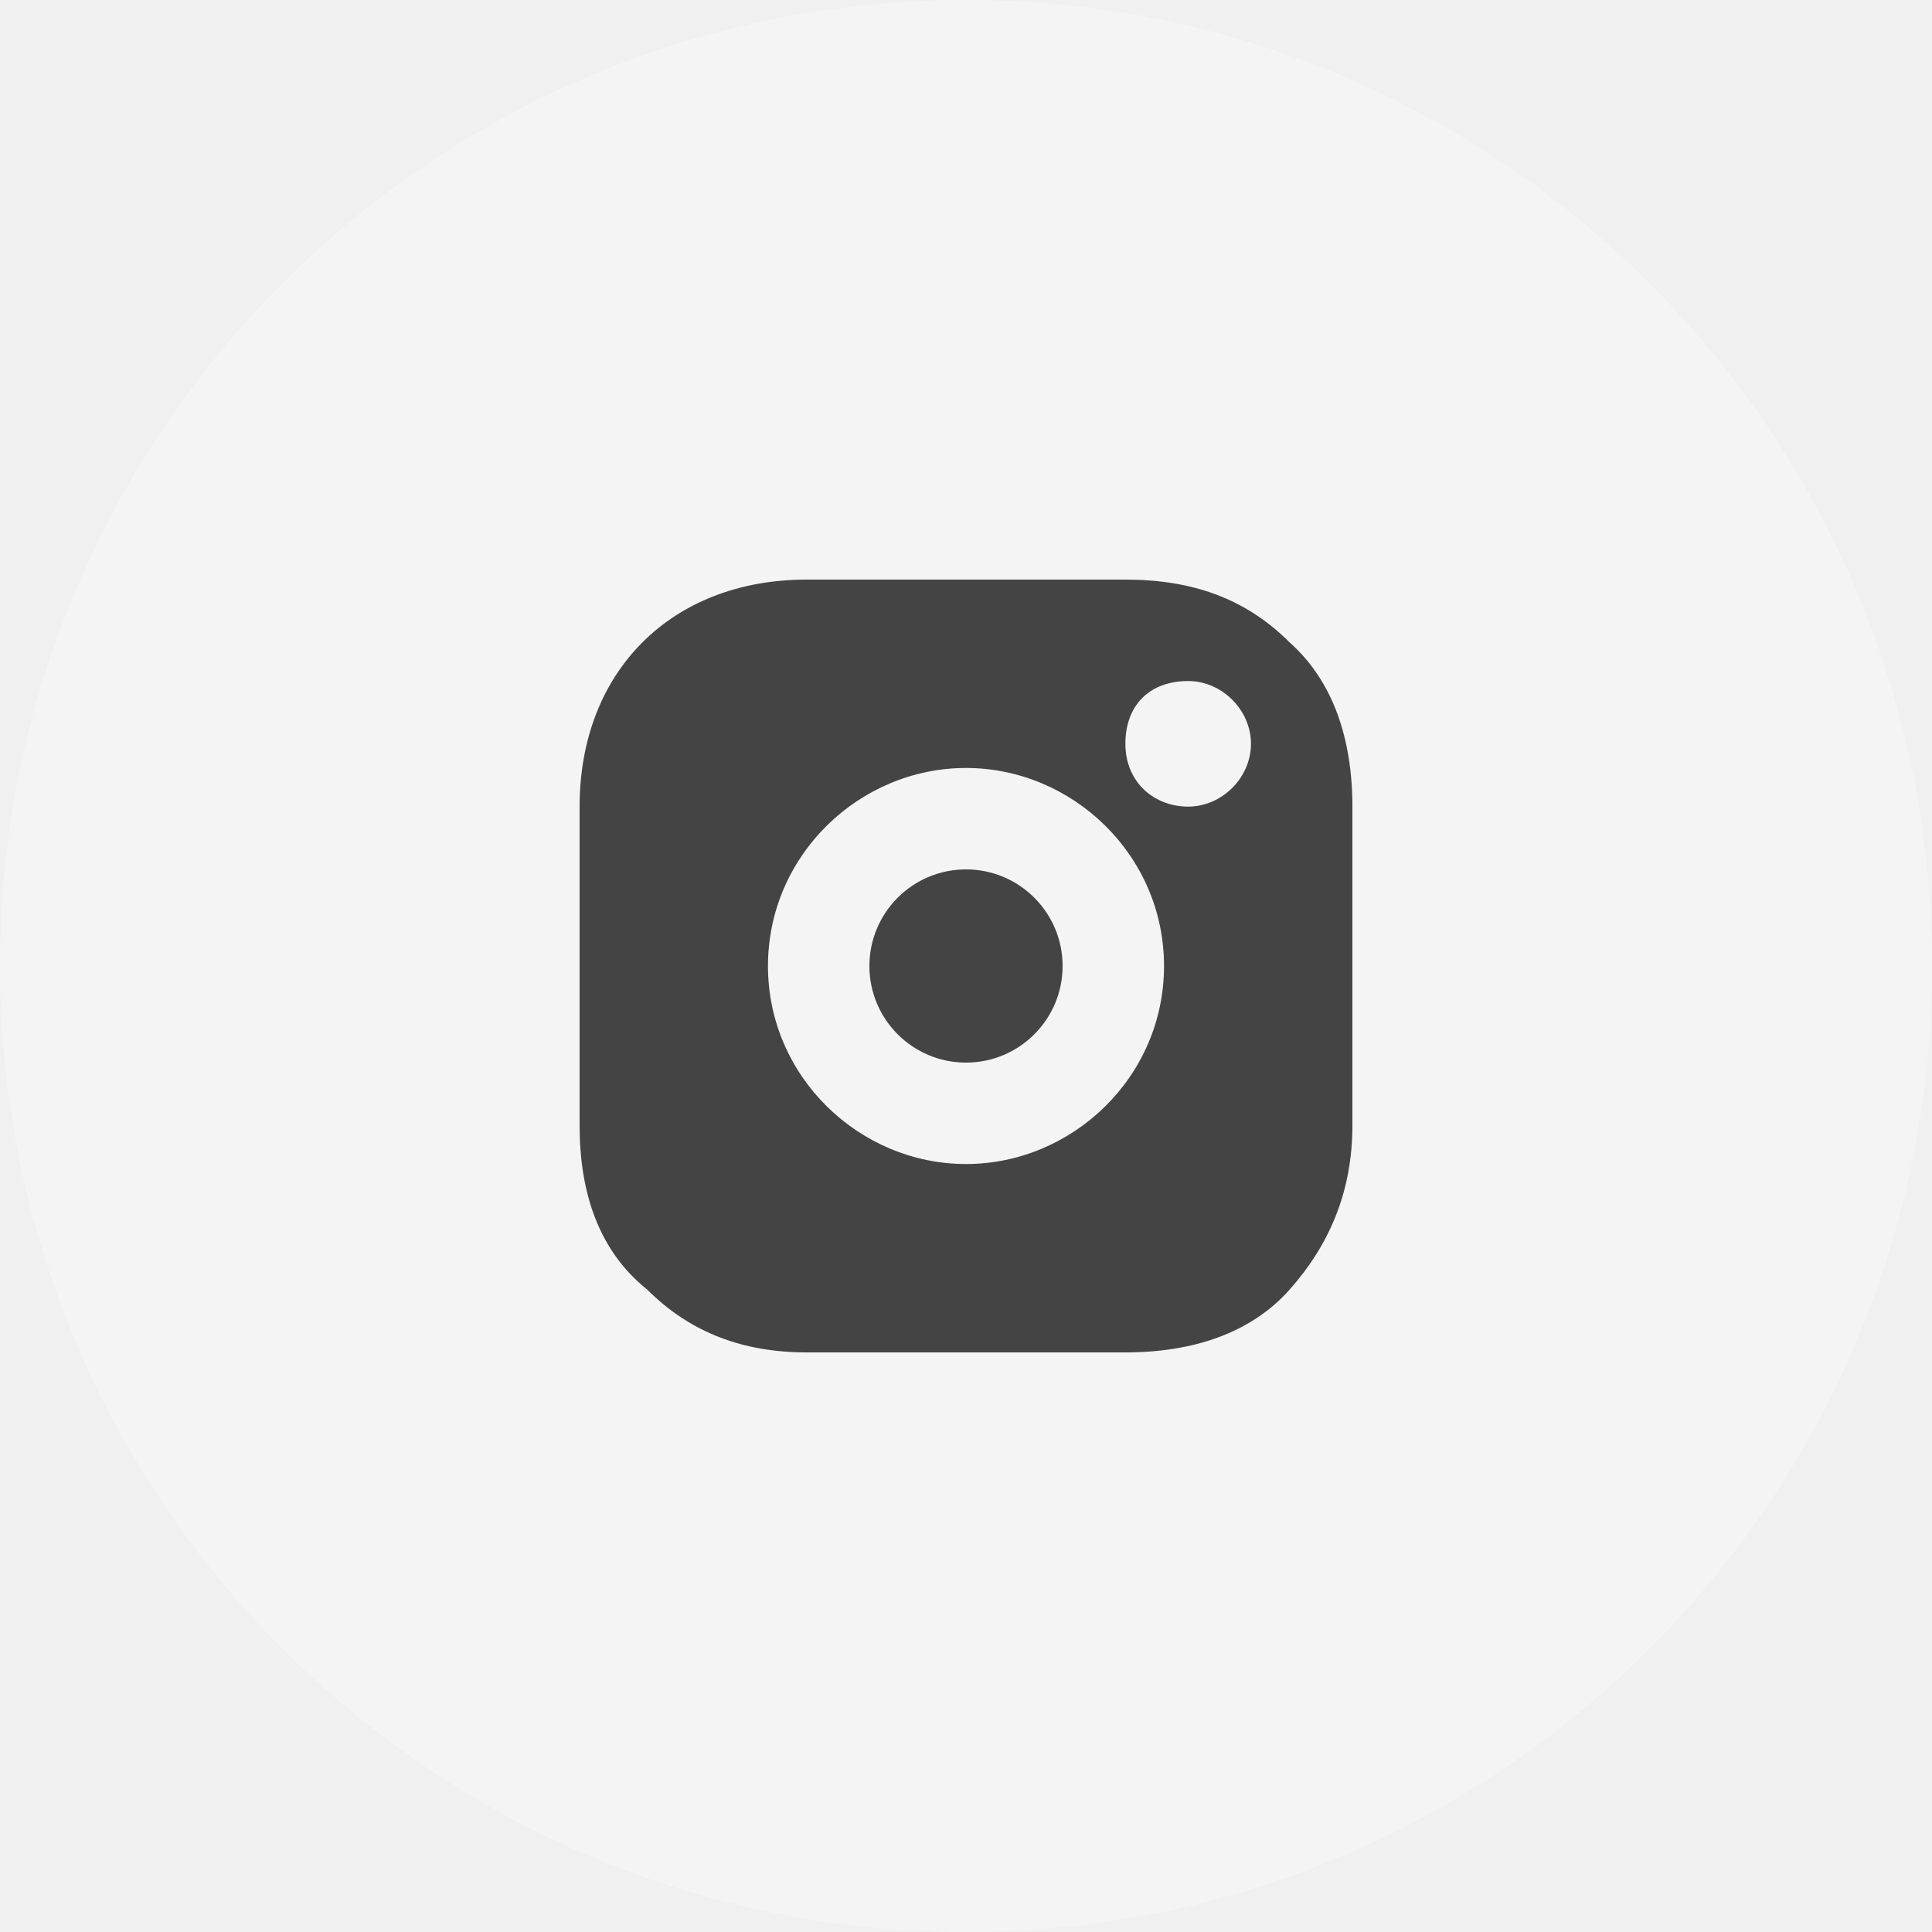
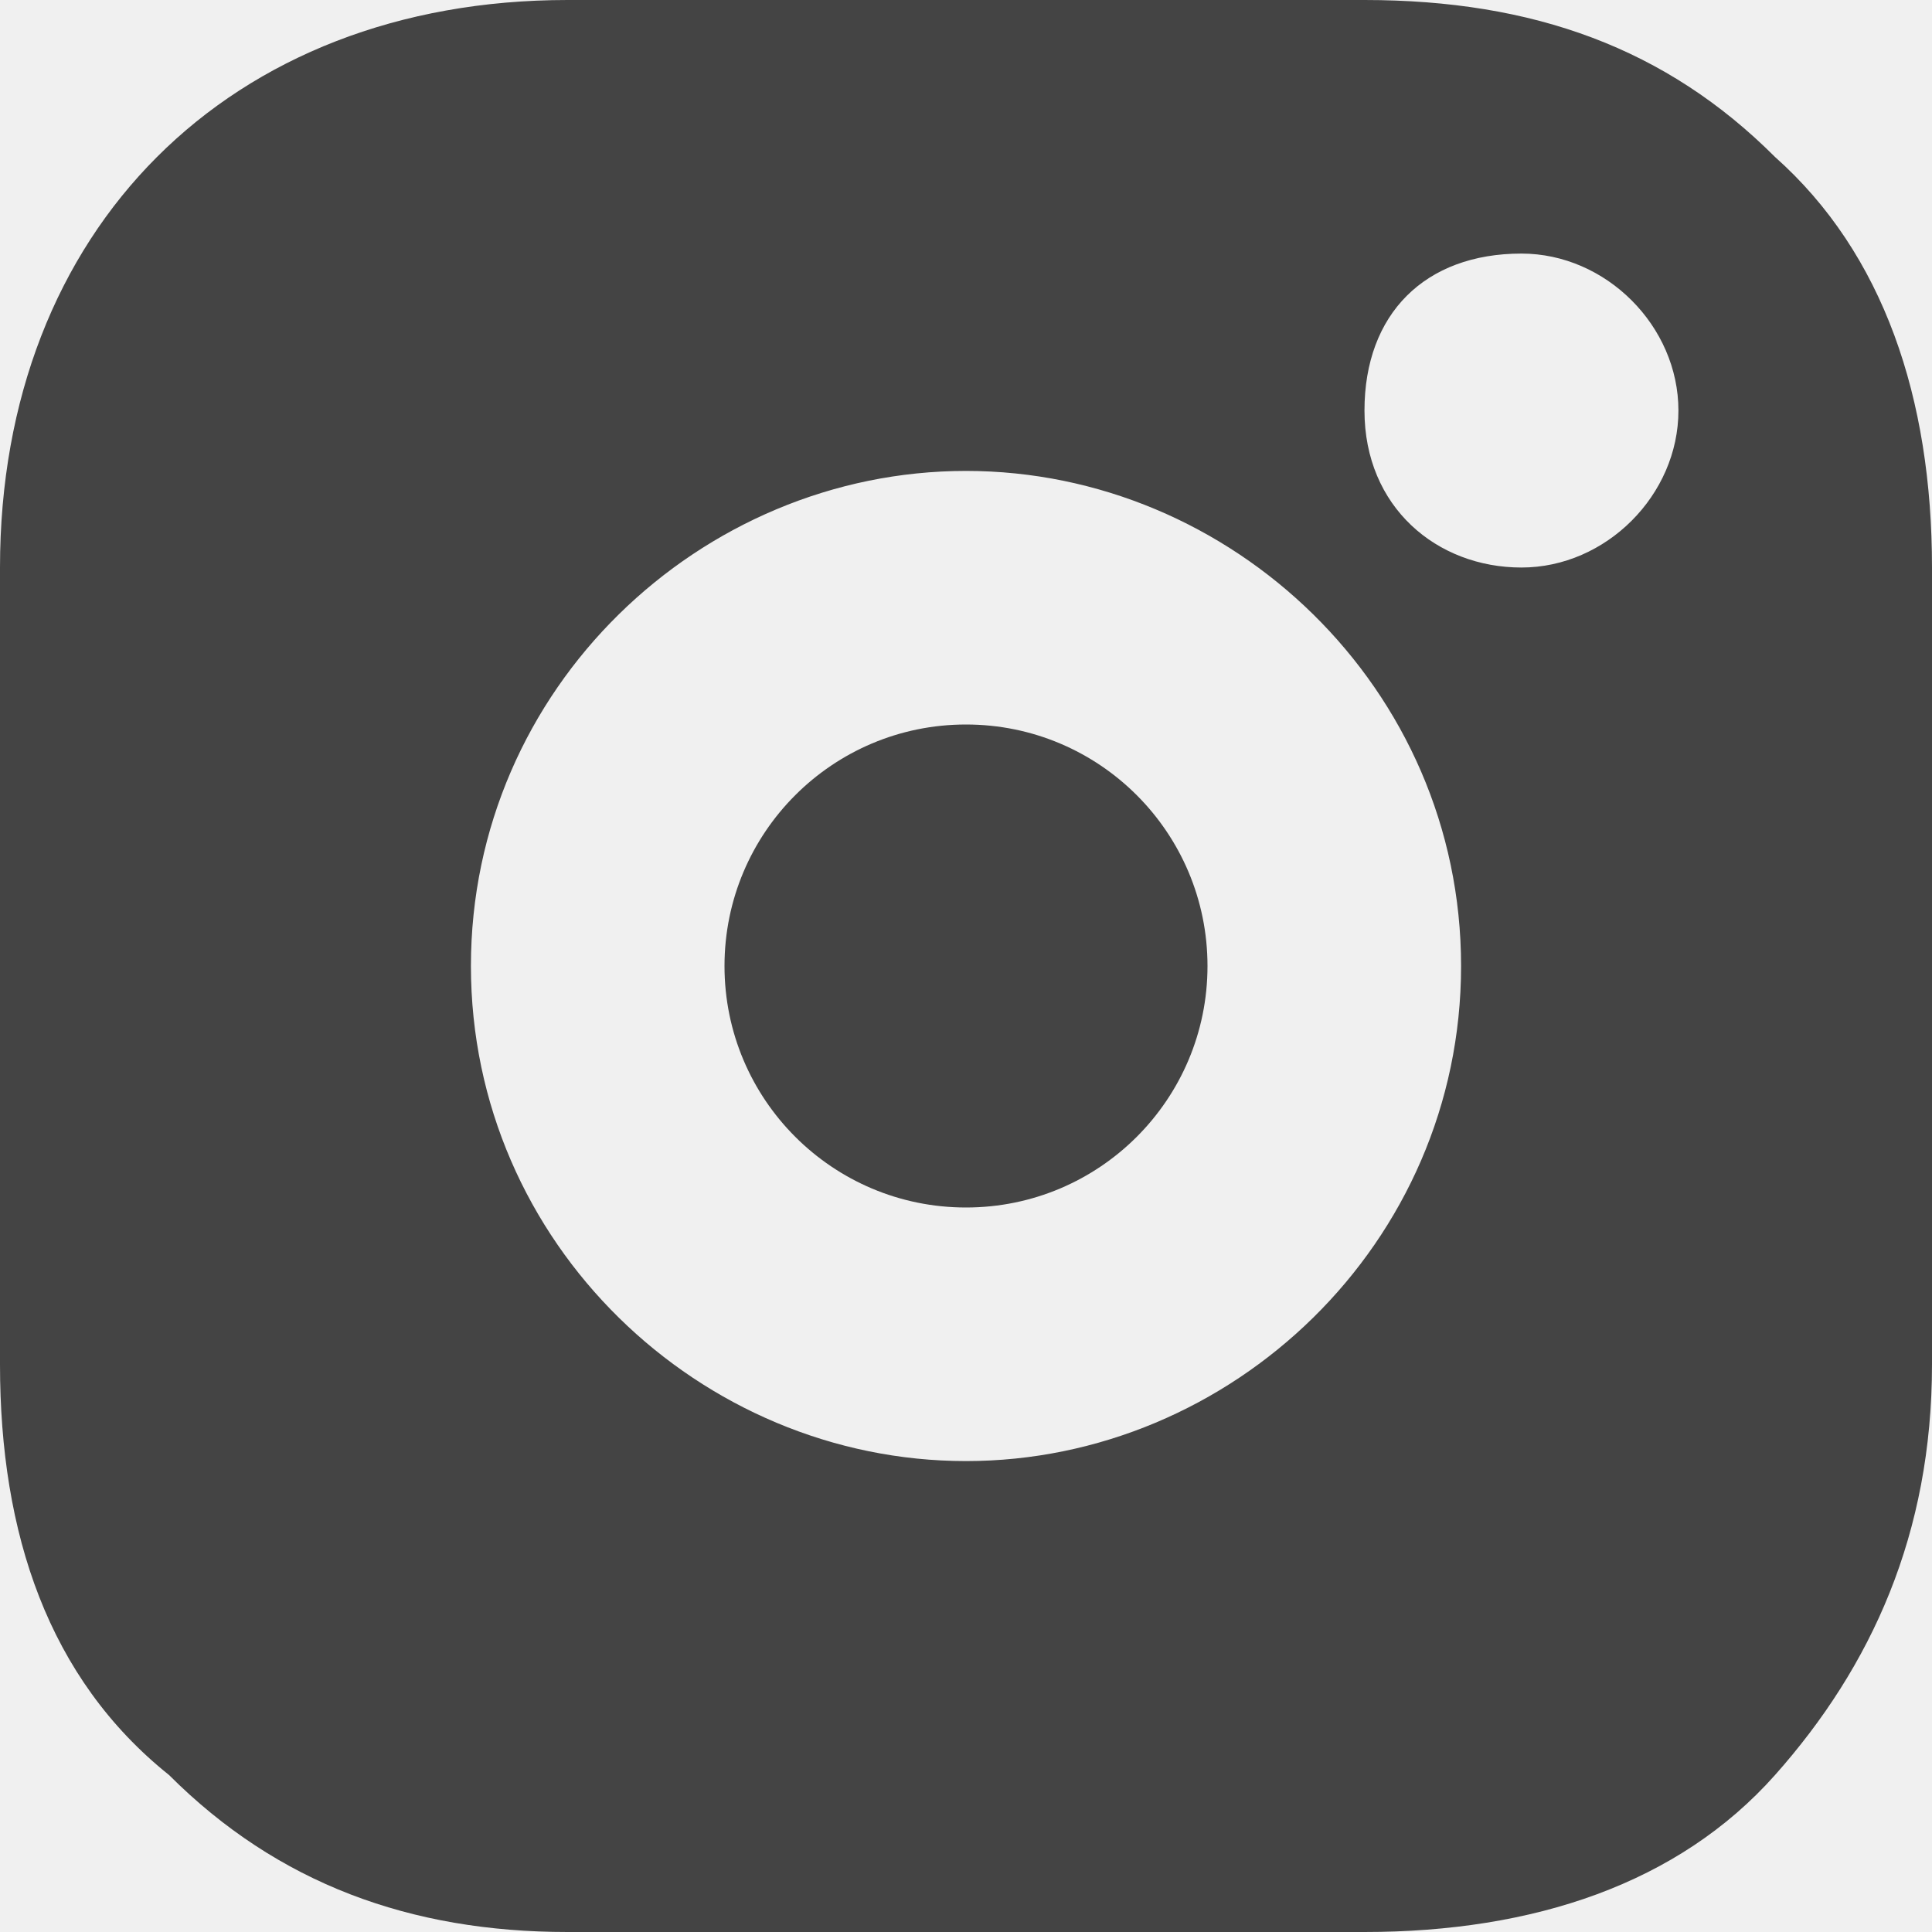
- <svg xmlns="http://www.w3.org/2000/svg" width="40" height="40" fill="none">
-   <circle cx="20" cy="20" r="20" fill="#fff" fill-opacity=".3" />
-   <path d="M20 22a2 2 0 1 0 0-4 2 2 0 0 0 0 4Z" fill="#444" />
-   <path d="M26.7 13.3c-.9-.9-2-1.3-3.4-1.3h-6.6c-2.8 0-4.7 1.9-4.7 4.7v6.6c0 1.4.4 2.6 1.4 3.4.9.9 2 1.3 3.3 1.3h6.6c1.4 0 2.6-.4 3.4-1.3.8-.9 1.3-2 1.3-3.4v-6.6c0-1.4-.4-2.6-1.3-3.4ZM20 24.1c-2.2 0-4.1-1.8-4.1-4.1s1.9-4.1 4.1-4.1c2.2 0 4.1 1.8 4.1 4.1s-1.9 4.1-4.1 4.1Zm4.6-7.4c-.7 0-1.3-.5-1.3-1.3s.5-1.3 1.3-1.3c.7 0 1.3.6 1.3 1.3 0 .7-.6 1.3-1.3 1.3Z" fill="#444" />
+ <svg xmlns="http://www.w3.org/2000/svg" width="16" height="16" viewBox="0 0 16 16" fill="none">
+   <path d="M8 10C9.105 10 10 9.105 10 8C10 6.895 9.105 6 8 6C6.895 6 6 6.895 6 8C6 9.105 6.895 10 8 10Z" fill="#444444" />
+   <path d="M14.7 1.3C13.8 0.4 12.7 0 11.3 0H4.7C1.9 0 0 1.9 0 4.7V11.3C0 12.7 0.4 13.9 1.4 14.7C2.3 15.6 3.4 16 4.7 16H11.3C12.7 16 13.9 15.6 14.7 14.7C15.5 13.8 16 12.7 16 11.3V4.7C16 3.3 15.6 2.1 14.7 1.3ZM8 12.1C5.8 12.1 3.9 10.3 3.9 8C3.9 5.7 5.8 3.9 8 3.9C10.2 3.9 12.1 5.7 12.1 8C12.1 10.3 10.2 12.1 8 12.1ZM12.6 4.7C11.9 4.7 11.3 4.2 11.3 3.4C11.3 2.6 11.8 2.1 12.6 2.1C13.3 2.1 13.9 2.7 13.9 3.4C13.9 4.1 13.3 4.7 12.6 4.7Z" fill="#444444" />
</svg>
